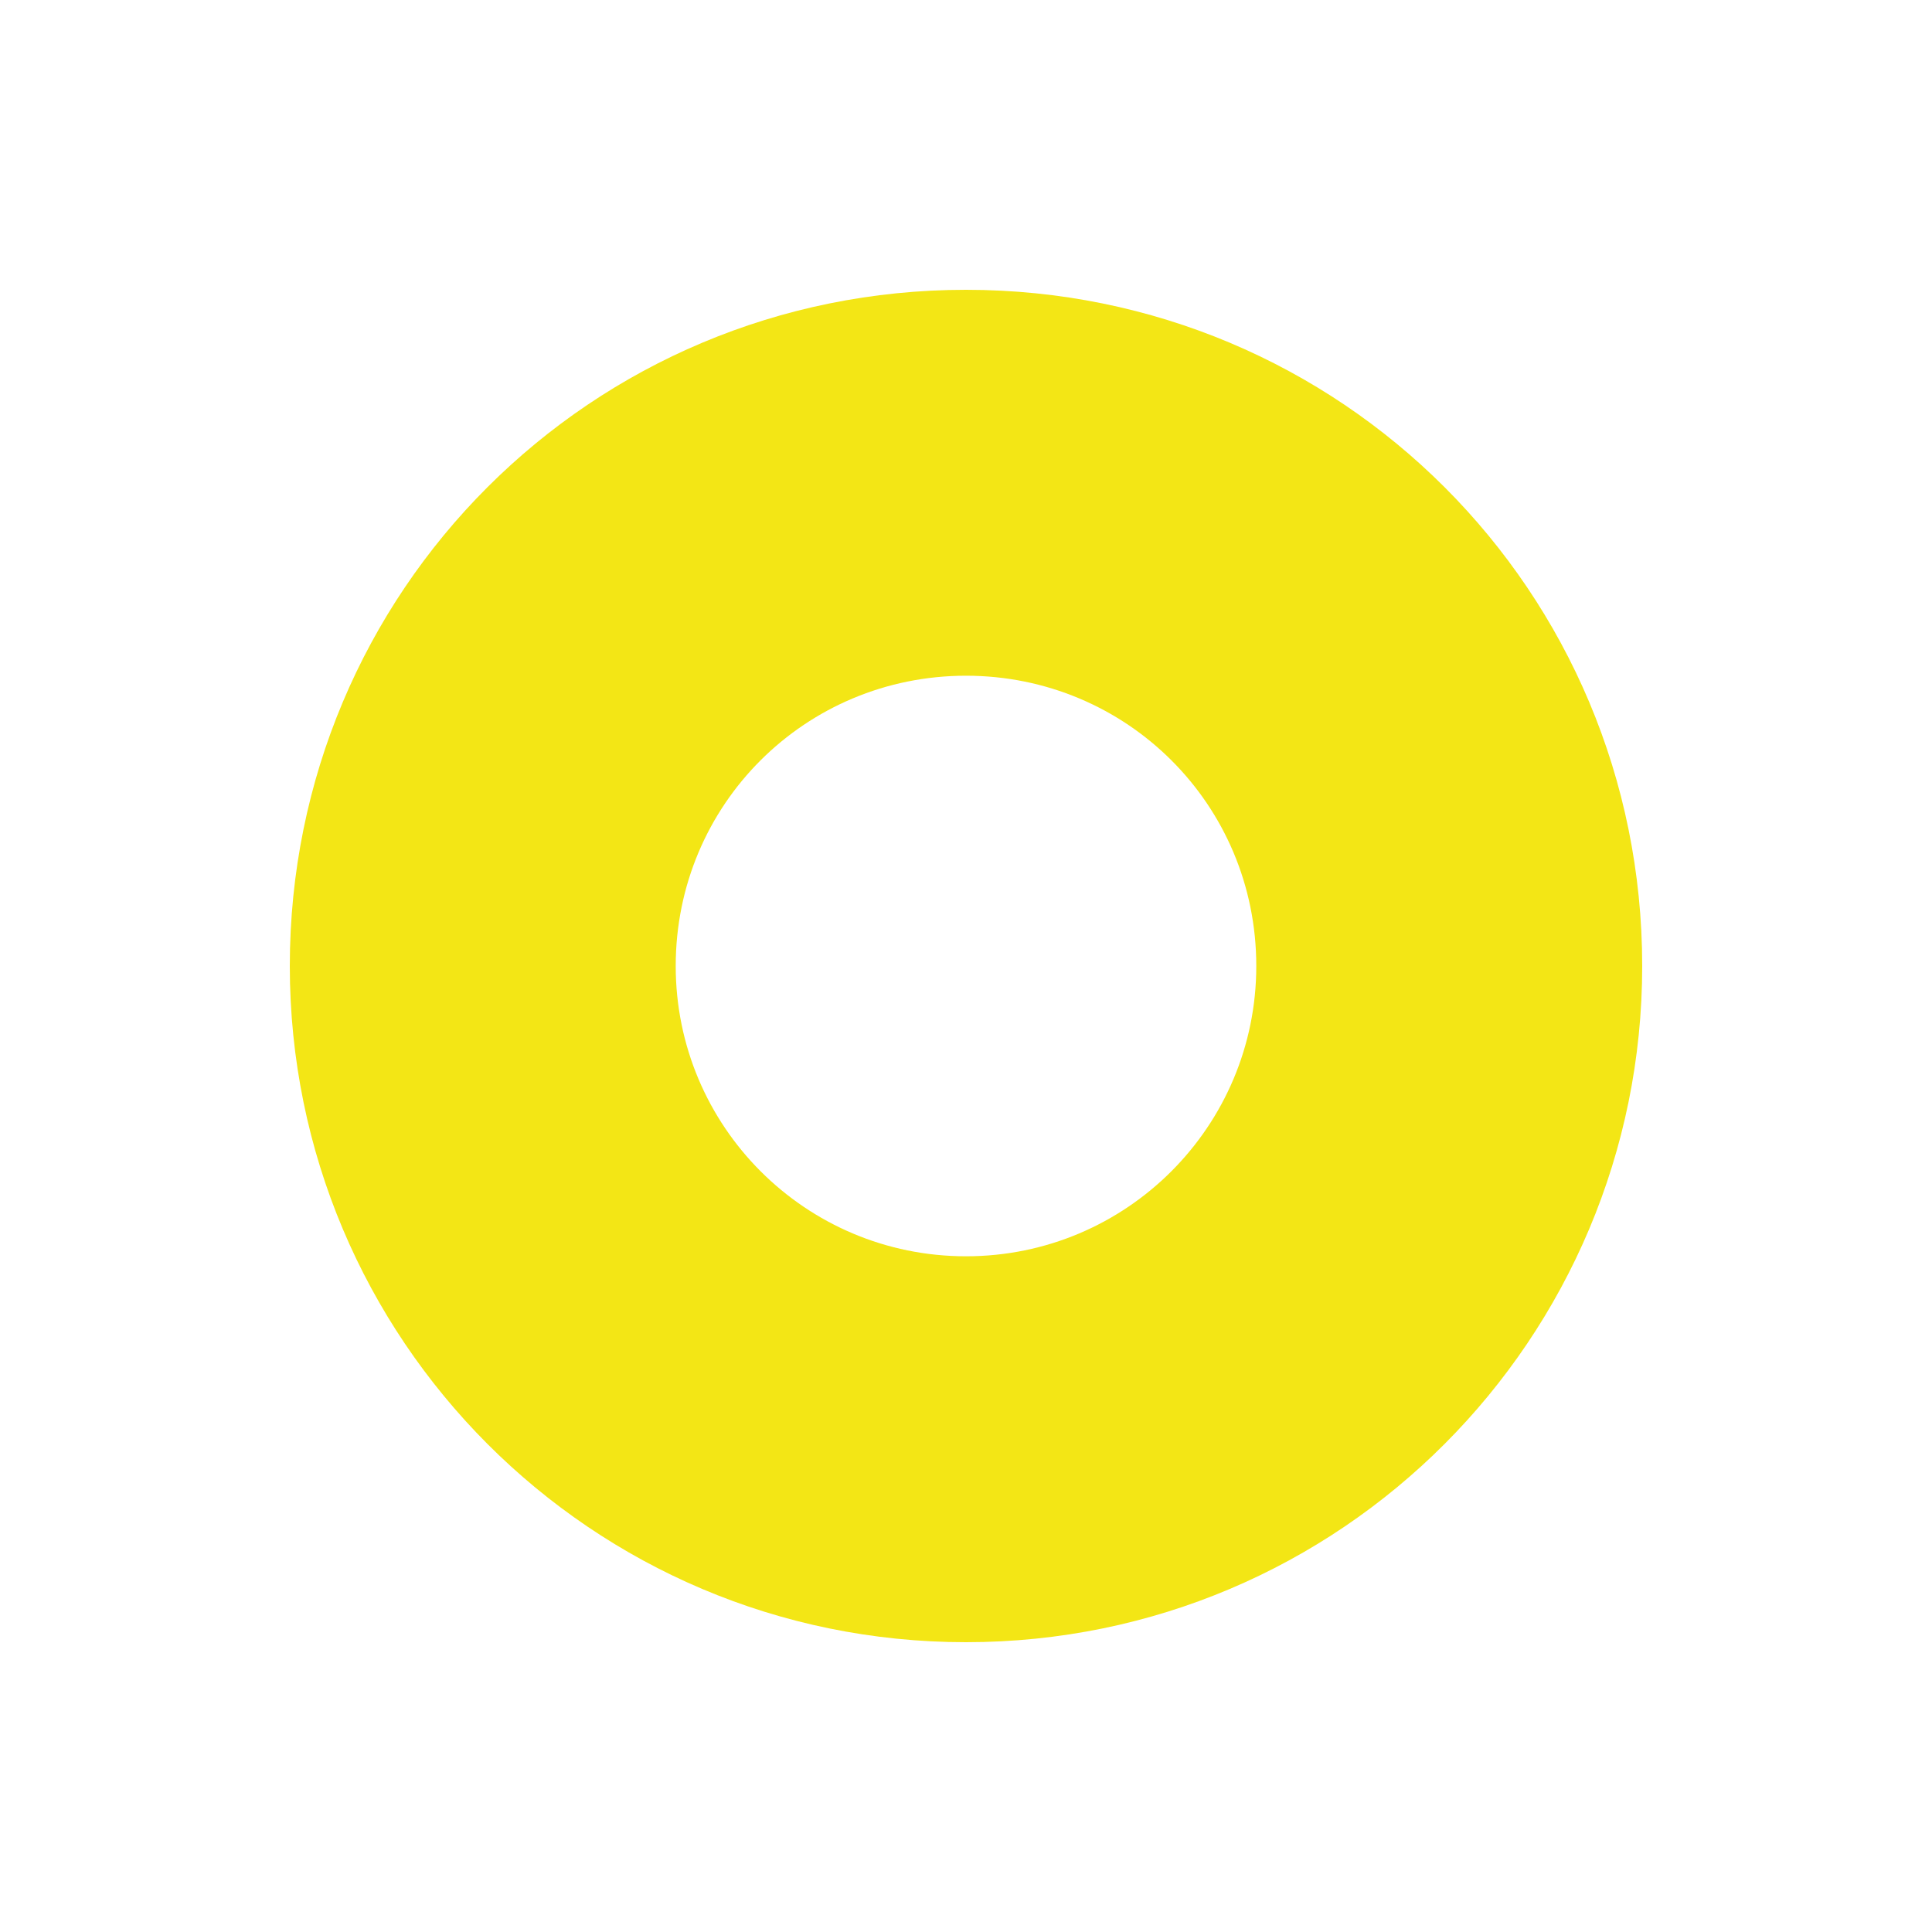
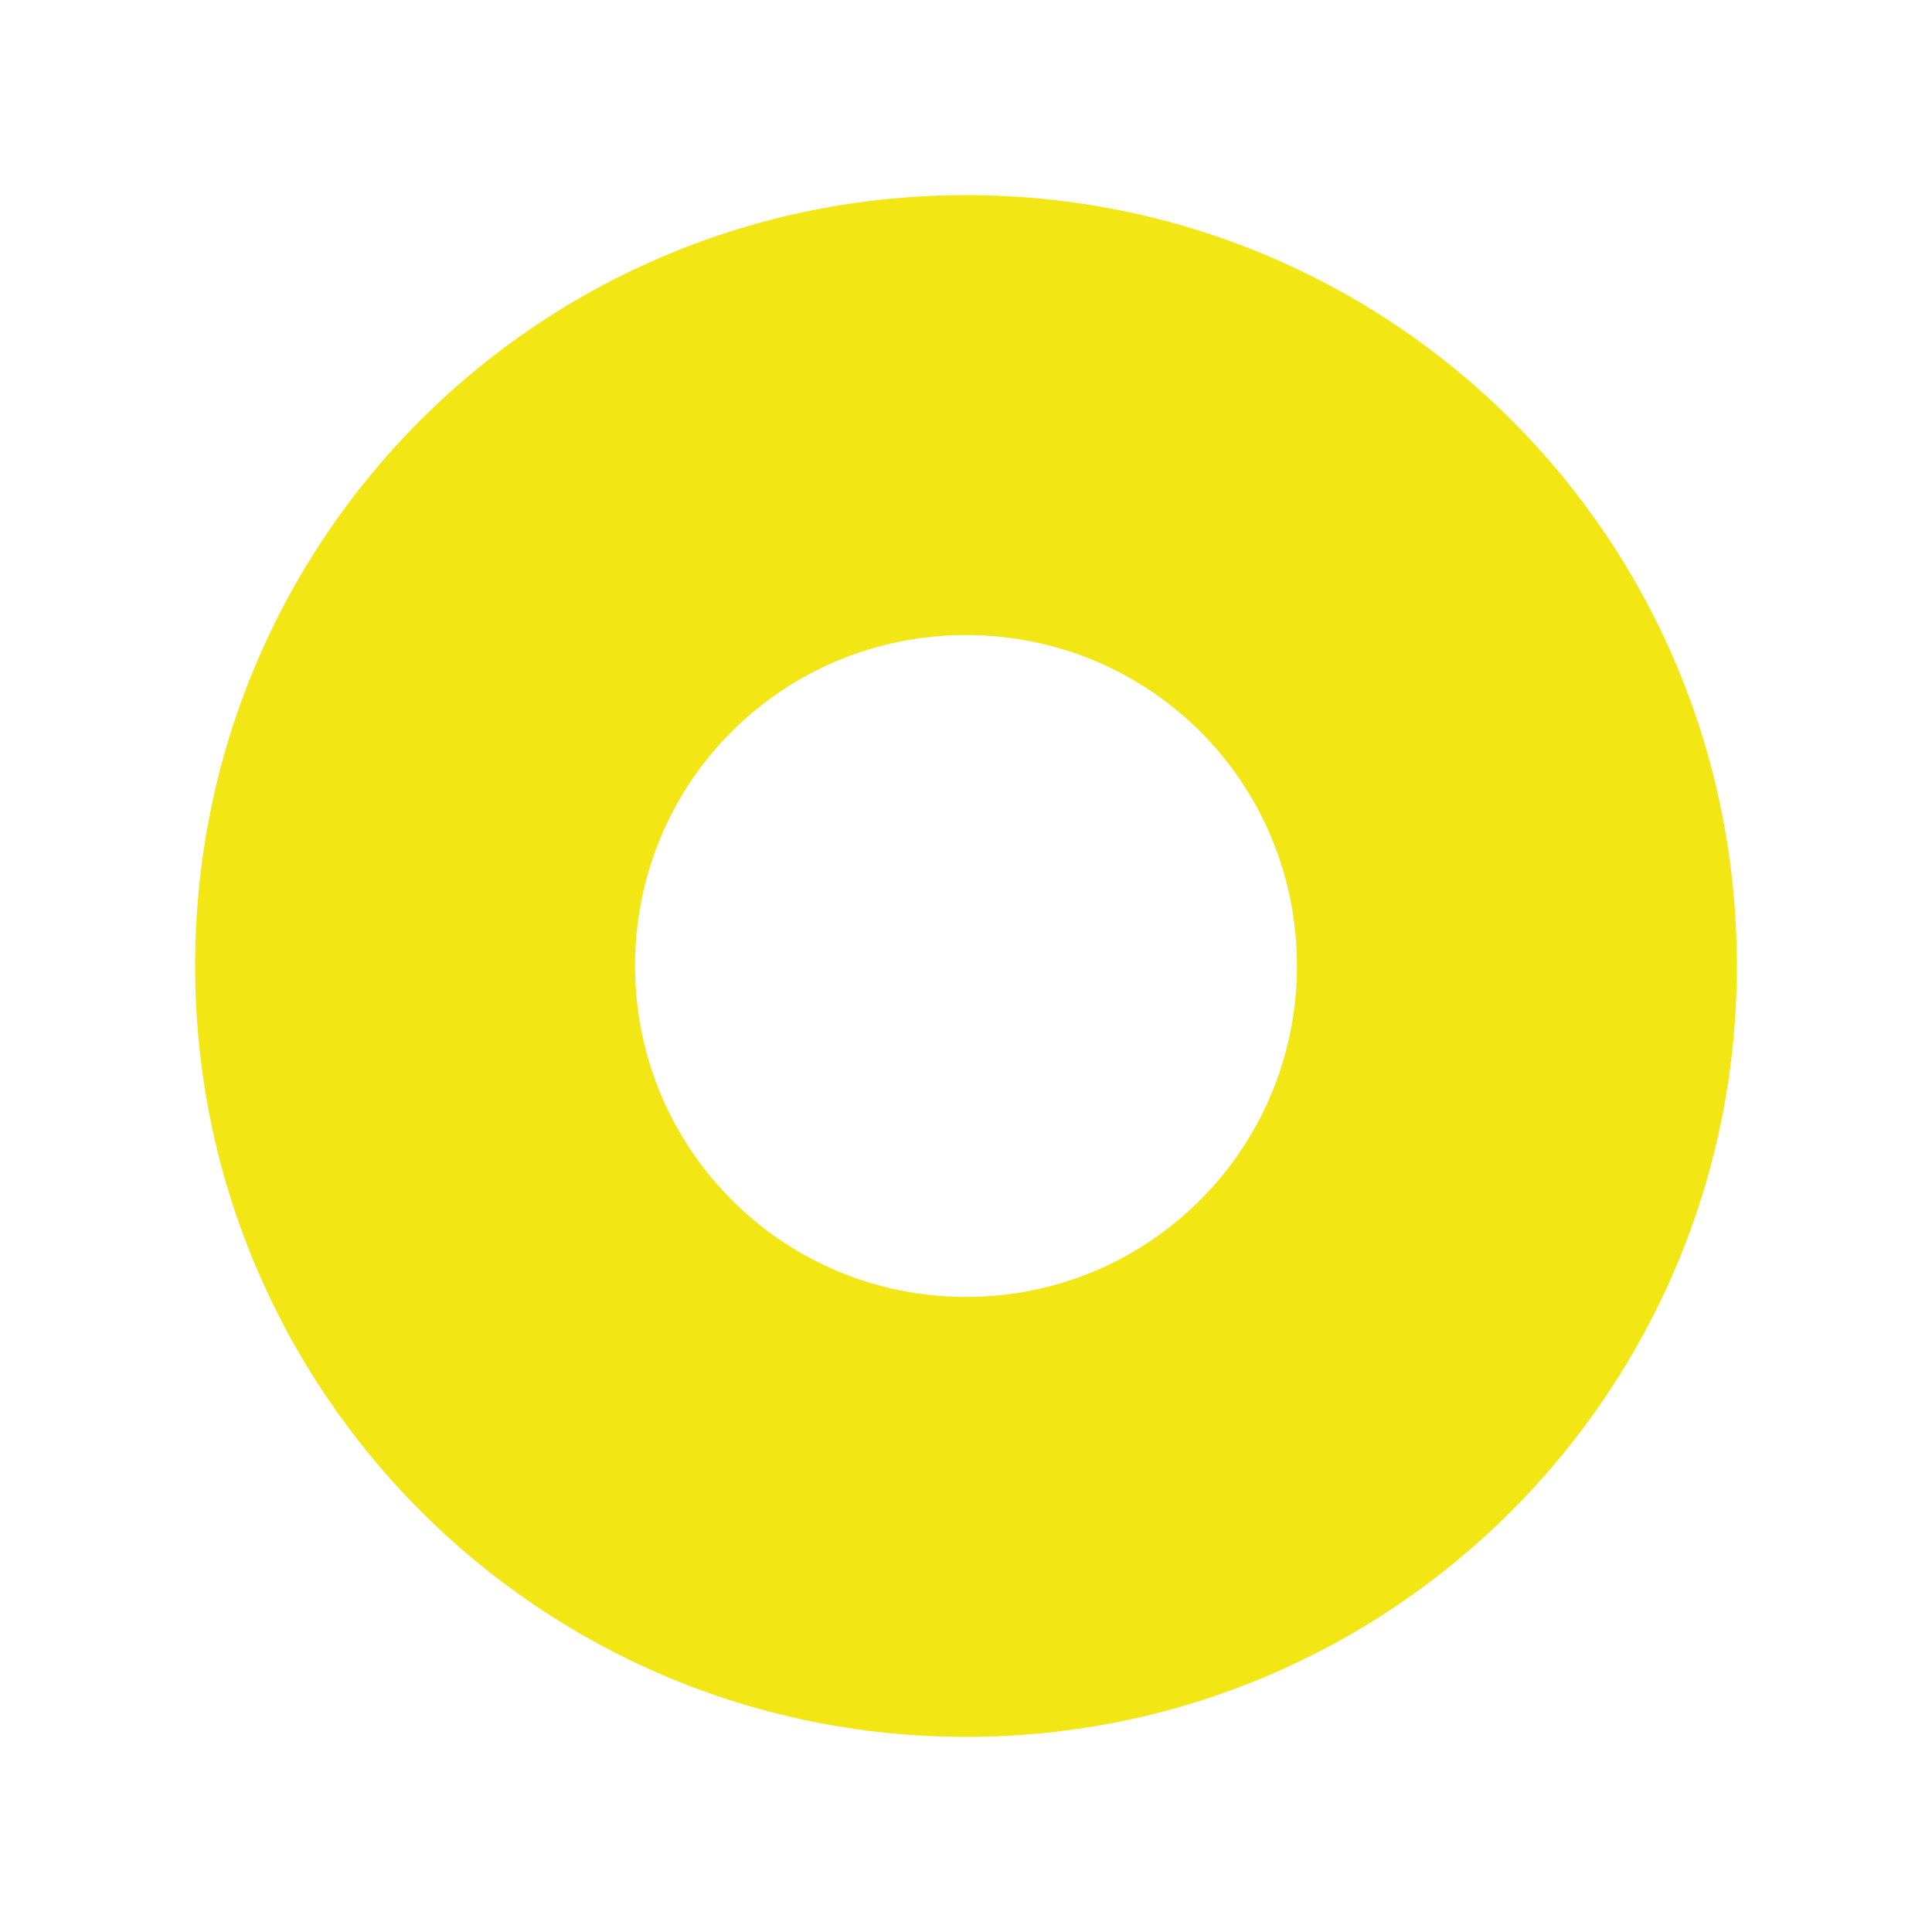
<svg xmlns="http://www.w3.org/2000/svg" version="1.1" id="Слой_1" x="0px" y="0px" width="20" height="20" viewBox="0 0 20 20" enable-background="new 0 0 17.113 17.143" xml:space="preserve">
  <defs id="defs11" />
-   <path style="fill:#f3e615;fill-opacity:1;fill-rule:evenodd" d="m 10,3 c -3.88,0 -7,3.119 -7,7 0,3.858 3.12,7 7,7 C 13.881,17 17,13.858 17,10 17,6.119 13.881,3 10,3 z m 0,3.995 c 1.662,0 3.005,1.332 3.005,3.005 0,1.661 -1.343,3.005 -3.005,3.005 -1.662,0 -3.005,-1.344 -3.005,-3.005 0,-1.673 1.343,-3.005 3.005,-3.005 z" id="path3" />
+   <path style="fill:#f3e615;fill-opacity:1;fill-rule:evenodd" d="m 10,2.02 c -4.423,0 -7.98,3.555 -7.98,7.98 0,4.398 3.557,7.98 7.98,7.98 C 14.424,17.98 17.98,14.398 17.98,10 17.98,5.575 14.424,2.02 10,2.02 Z m 0,4.554 c 1.895,0 3.426,1.518 3.426,3.426 0,1.894 -1.531,3.426 -3.426,3.426 -1.895,0 -3.426,-1.532 -3.426,-3.426 0,-1.908 1.531,-3.426 3.426,-3.426 z" id="path3" />
</svg>
